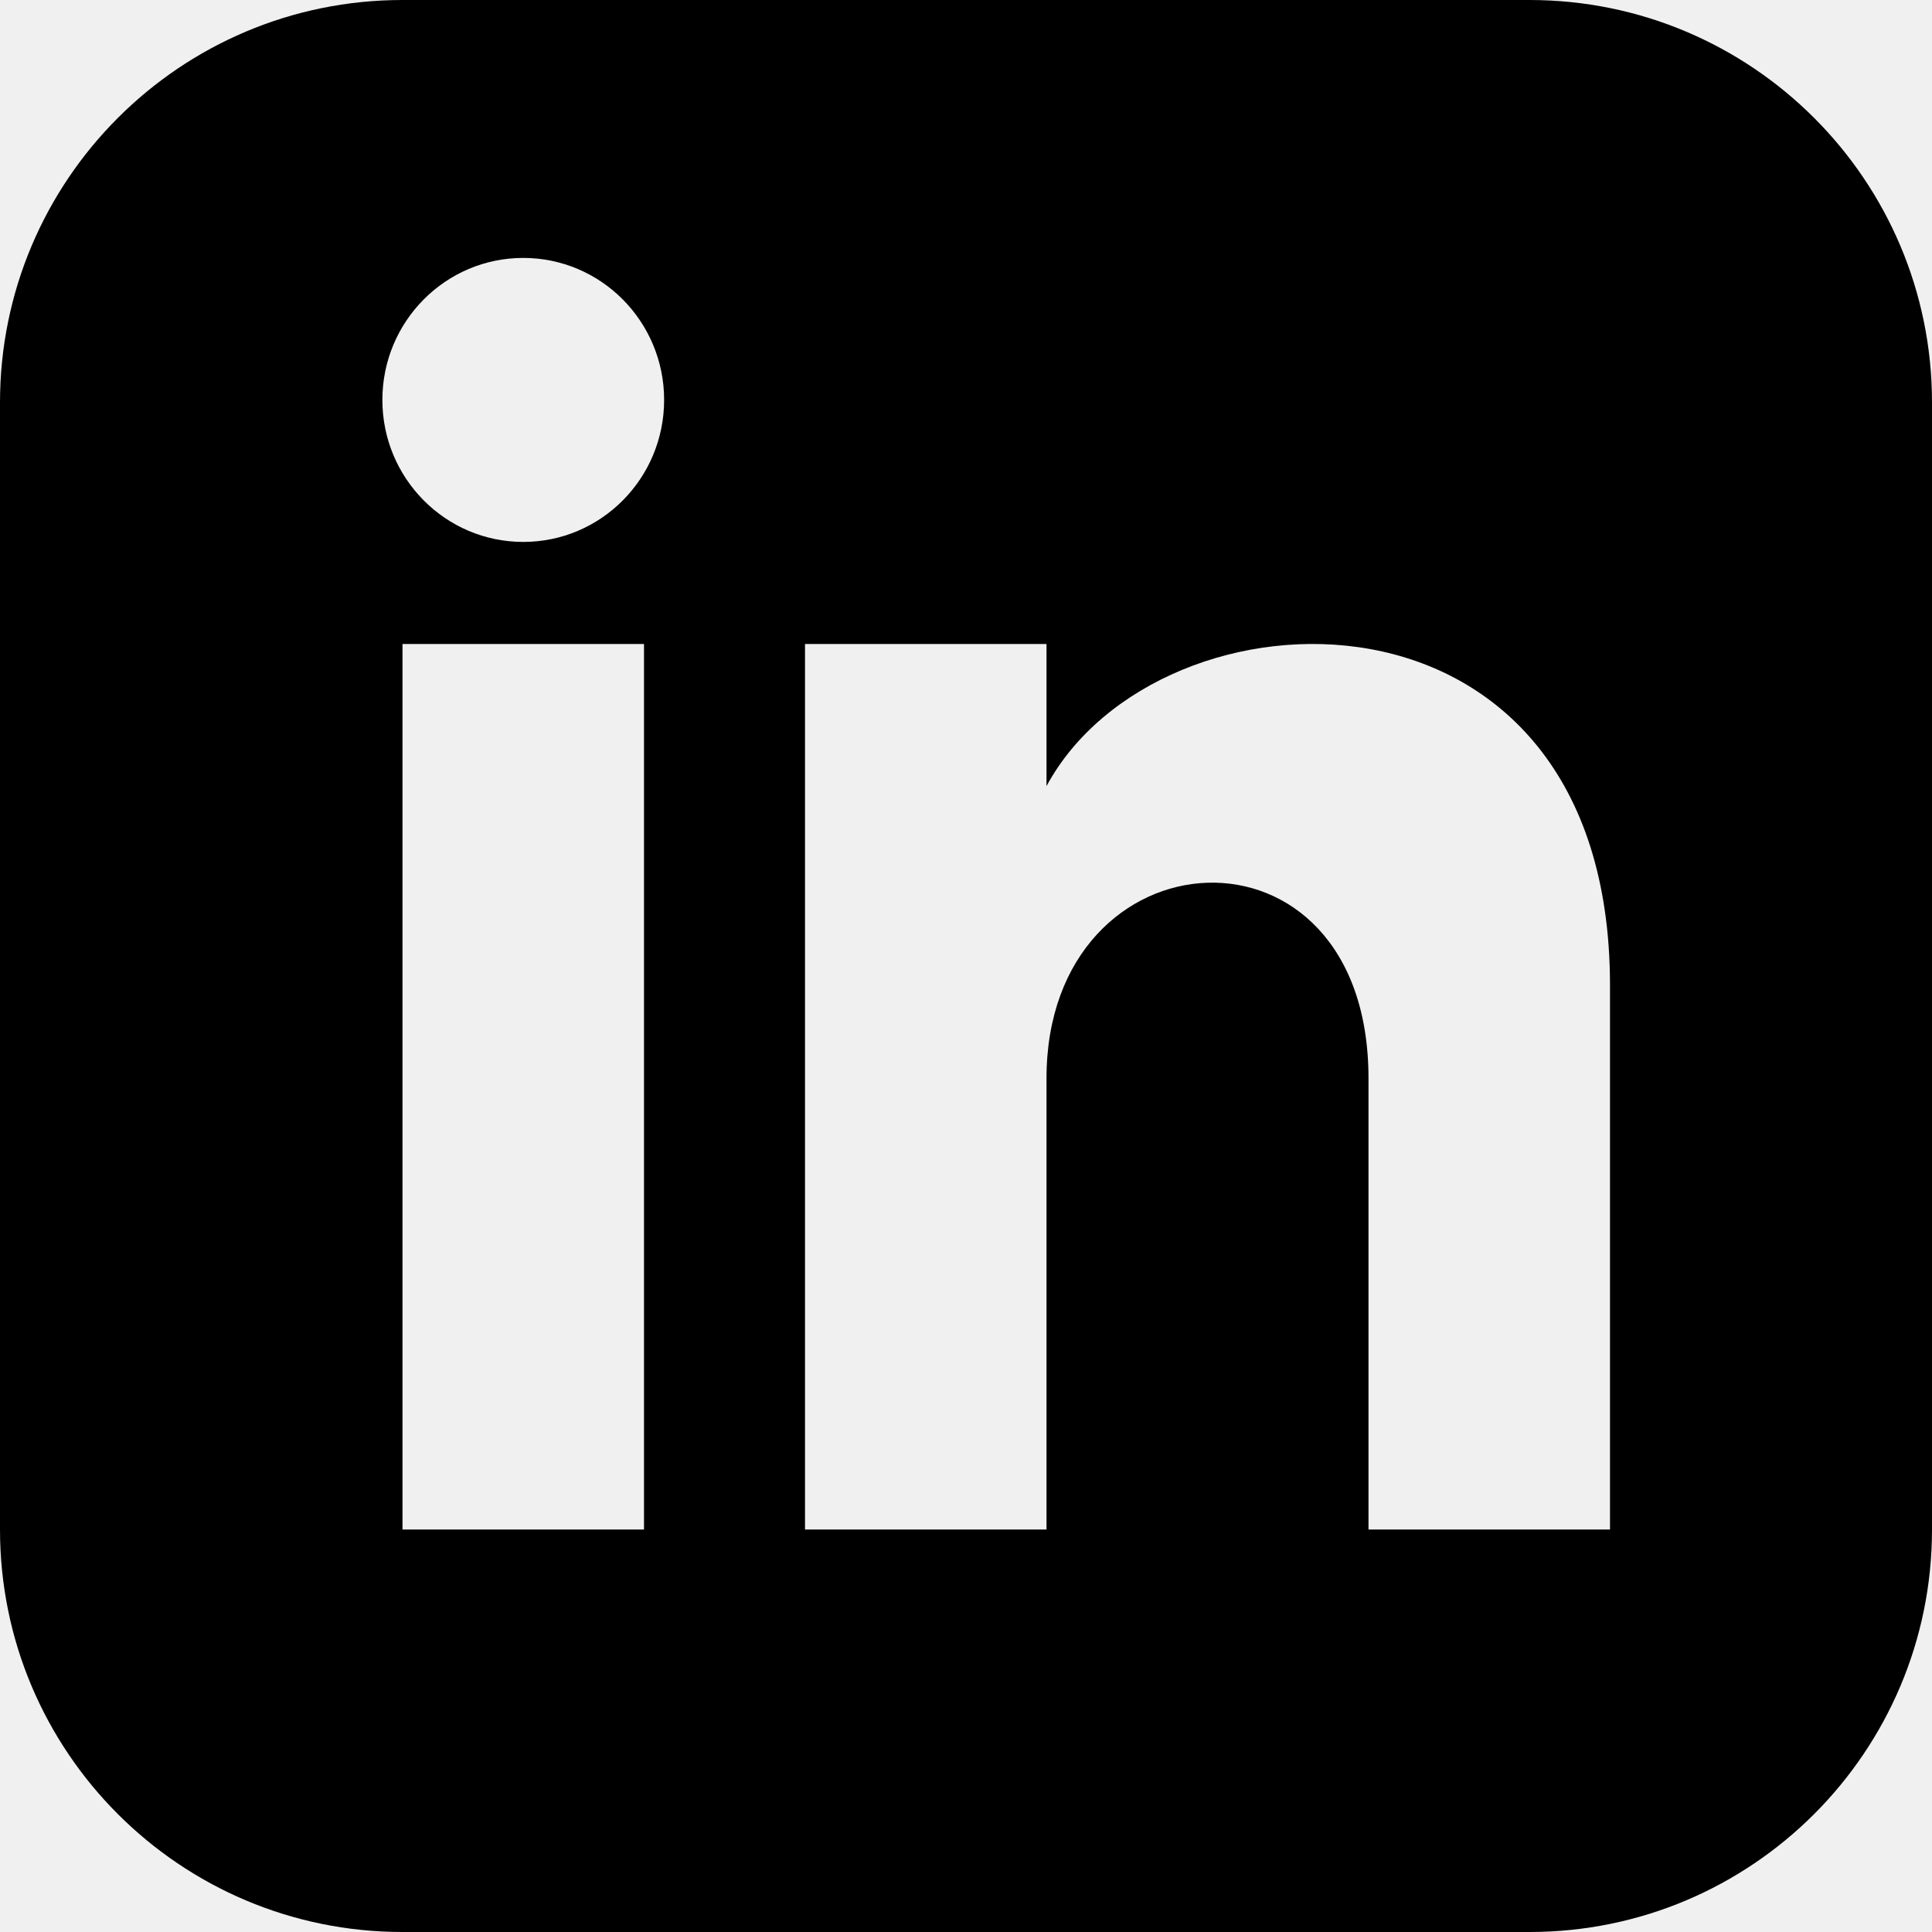
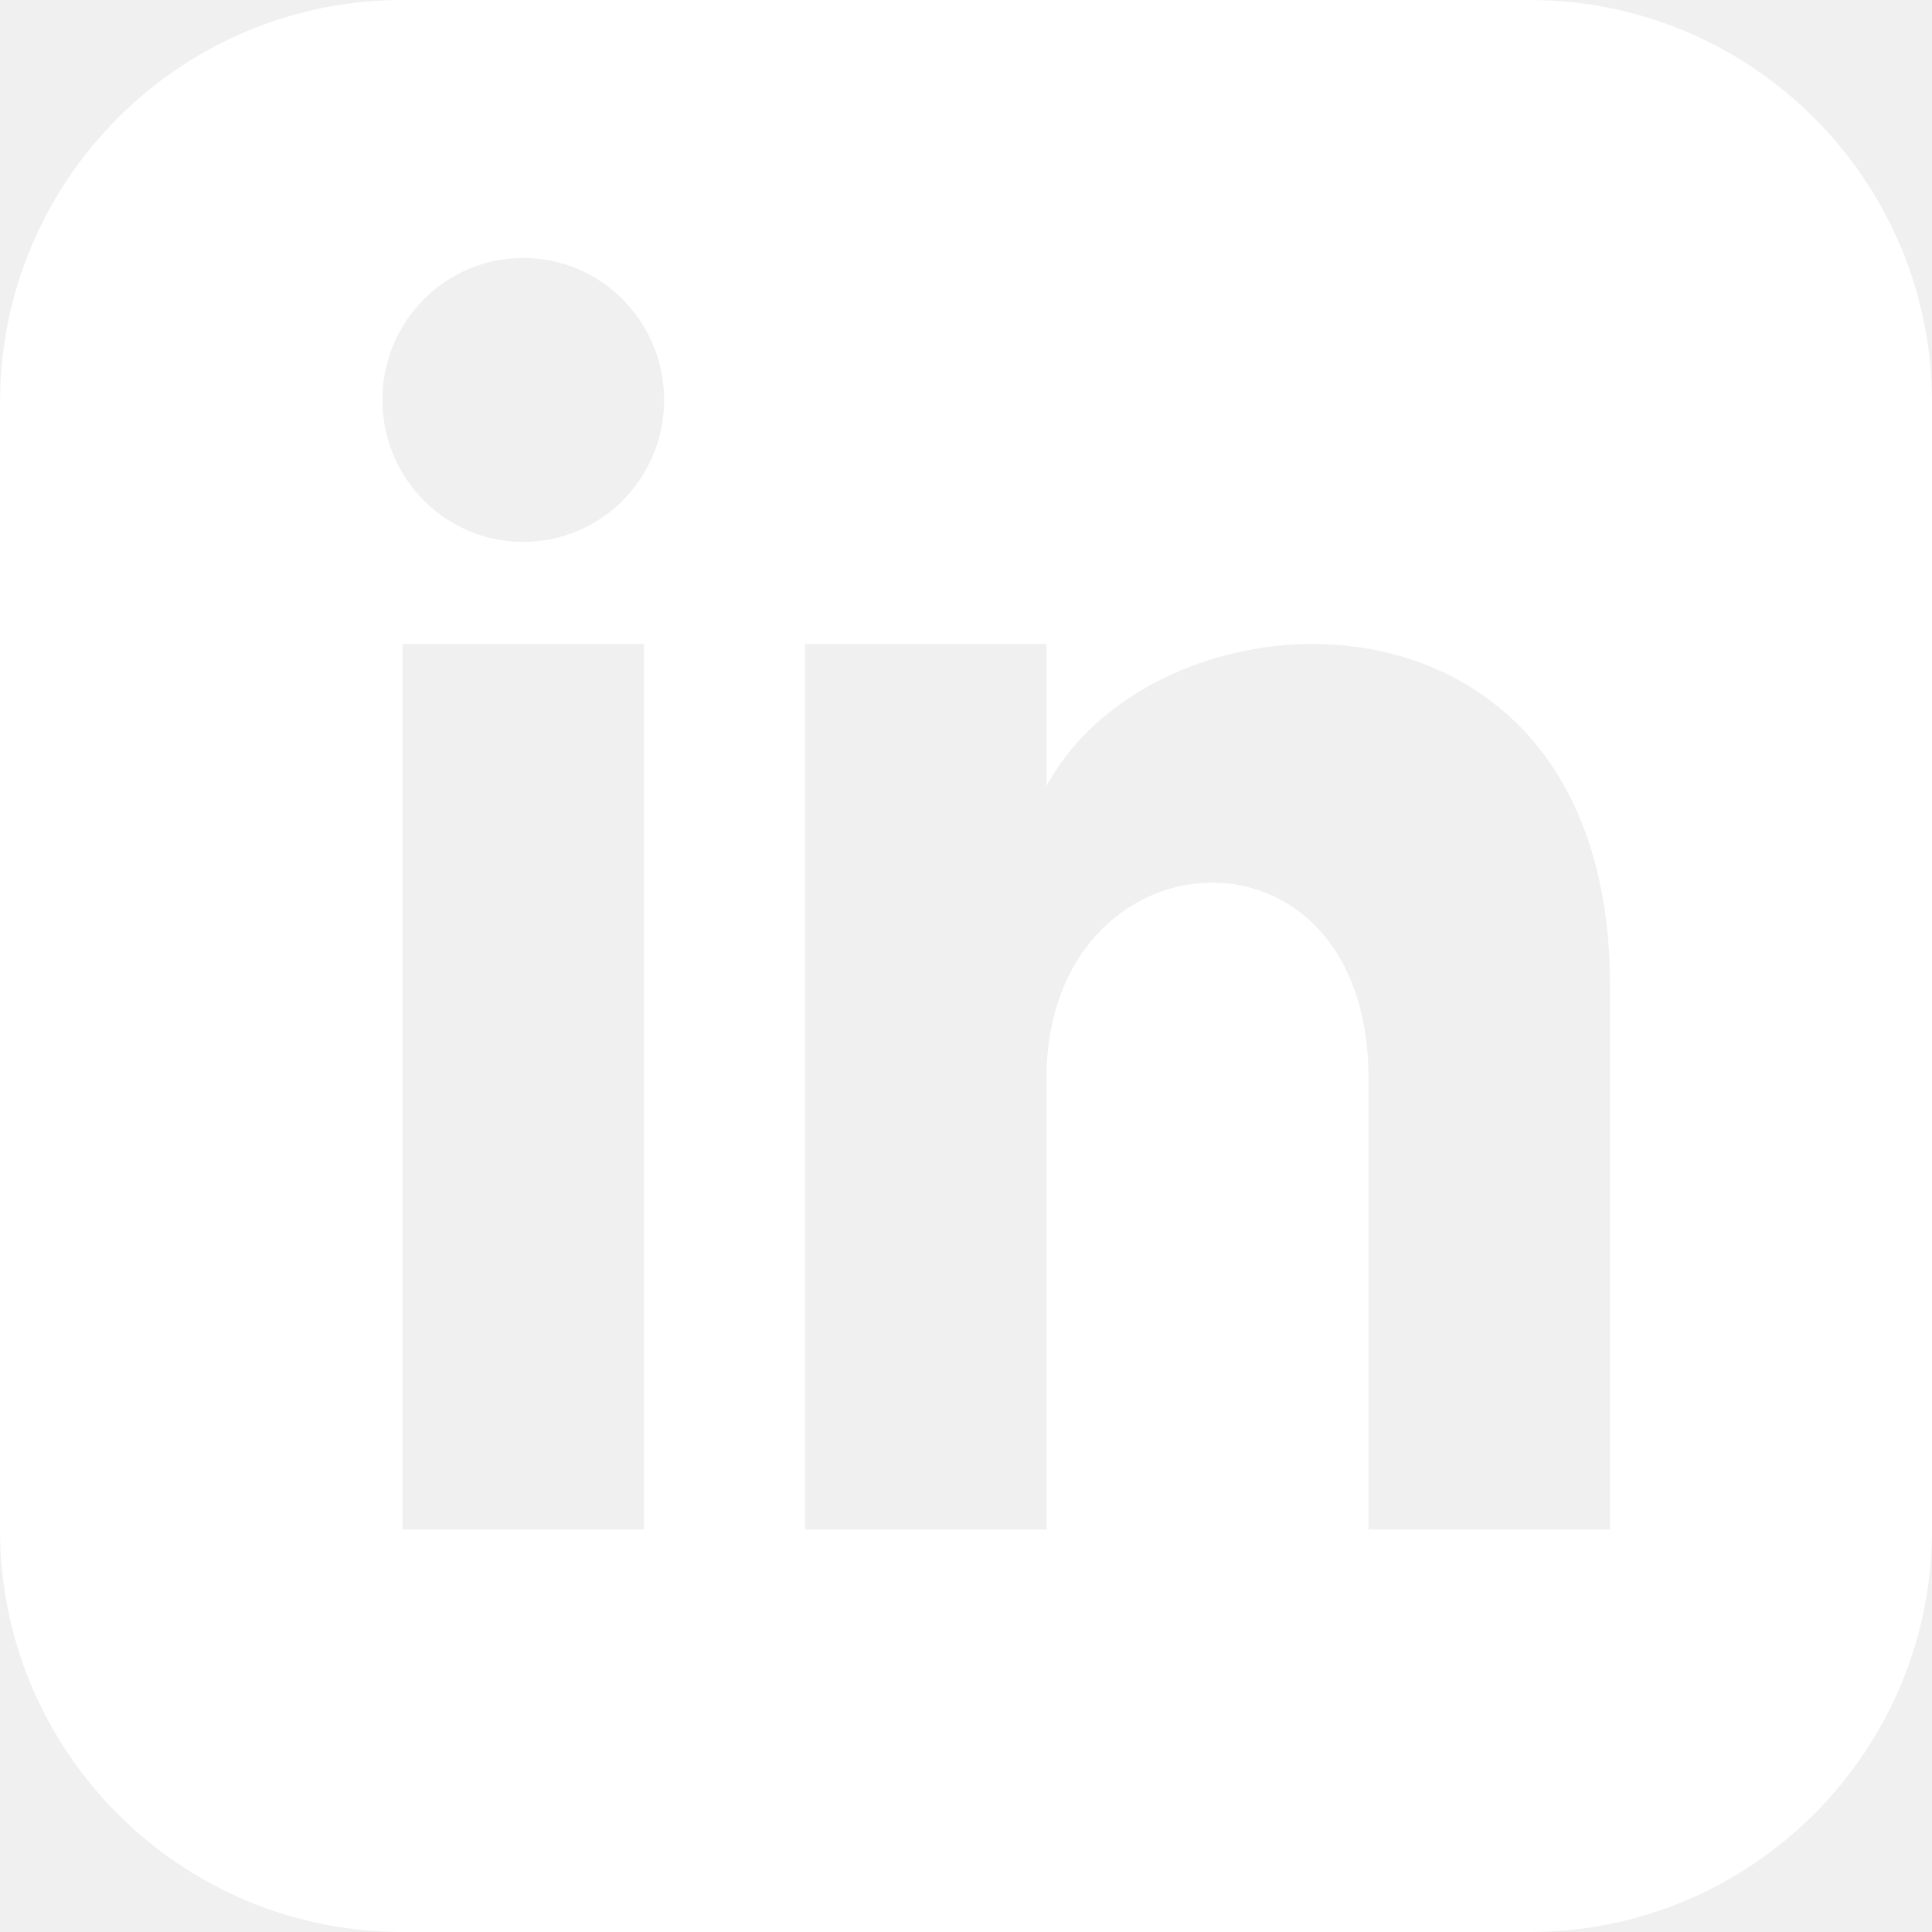
<svg xmlns="http://www.w3.org/2000/svg" class="h-6 w-6 fill-current" viewBox="0 0 24 24">
-   <path d="M19 0H5a5 5 0 00-5 5v14a5 5 0 005 5h14a5 5 0 005-5V5a5 5 0 00-5-5zM8 19H5V8h3v11zM6.5 6.732c-.966 0-1.75-.79-1.75-1.764s.784-1.764 1.75-1.764 1.75.79 1.75 1.764-.783 1.764-1.75 1.764zM20 19h-3v-5.604c0-3.368-4-3.113-4 0V19h-3V8h3v1.765c1.396-2.586 7-2.777 7 2.476V19z" />
+   <path d="M19 0H5a5 5 0 00-5 5v14a5 5 0 005 5h14a5 5 0 005-5V5a5 5 0 00-5-5zM8 19H5V8h3v11zM6.5 6.732c-.966 0-1.75-.79-1.75-1.764s.784-1.764 1.75-1.764 1.75.79 1.75 1.764-.783 1.764-1.75 1.764zM20 19h-3v-5.604c0-3.368-4-3.113-4 0V19h-3V8h3v1.765c1.396-2.586 7-2.777 7 2.476V19z" fill="white" />
</svg>
